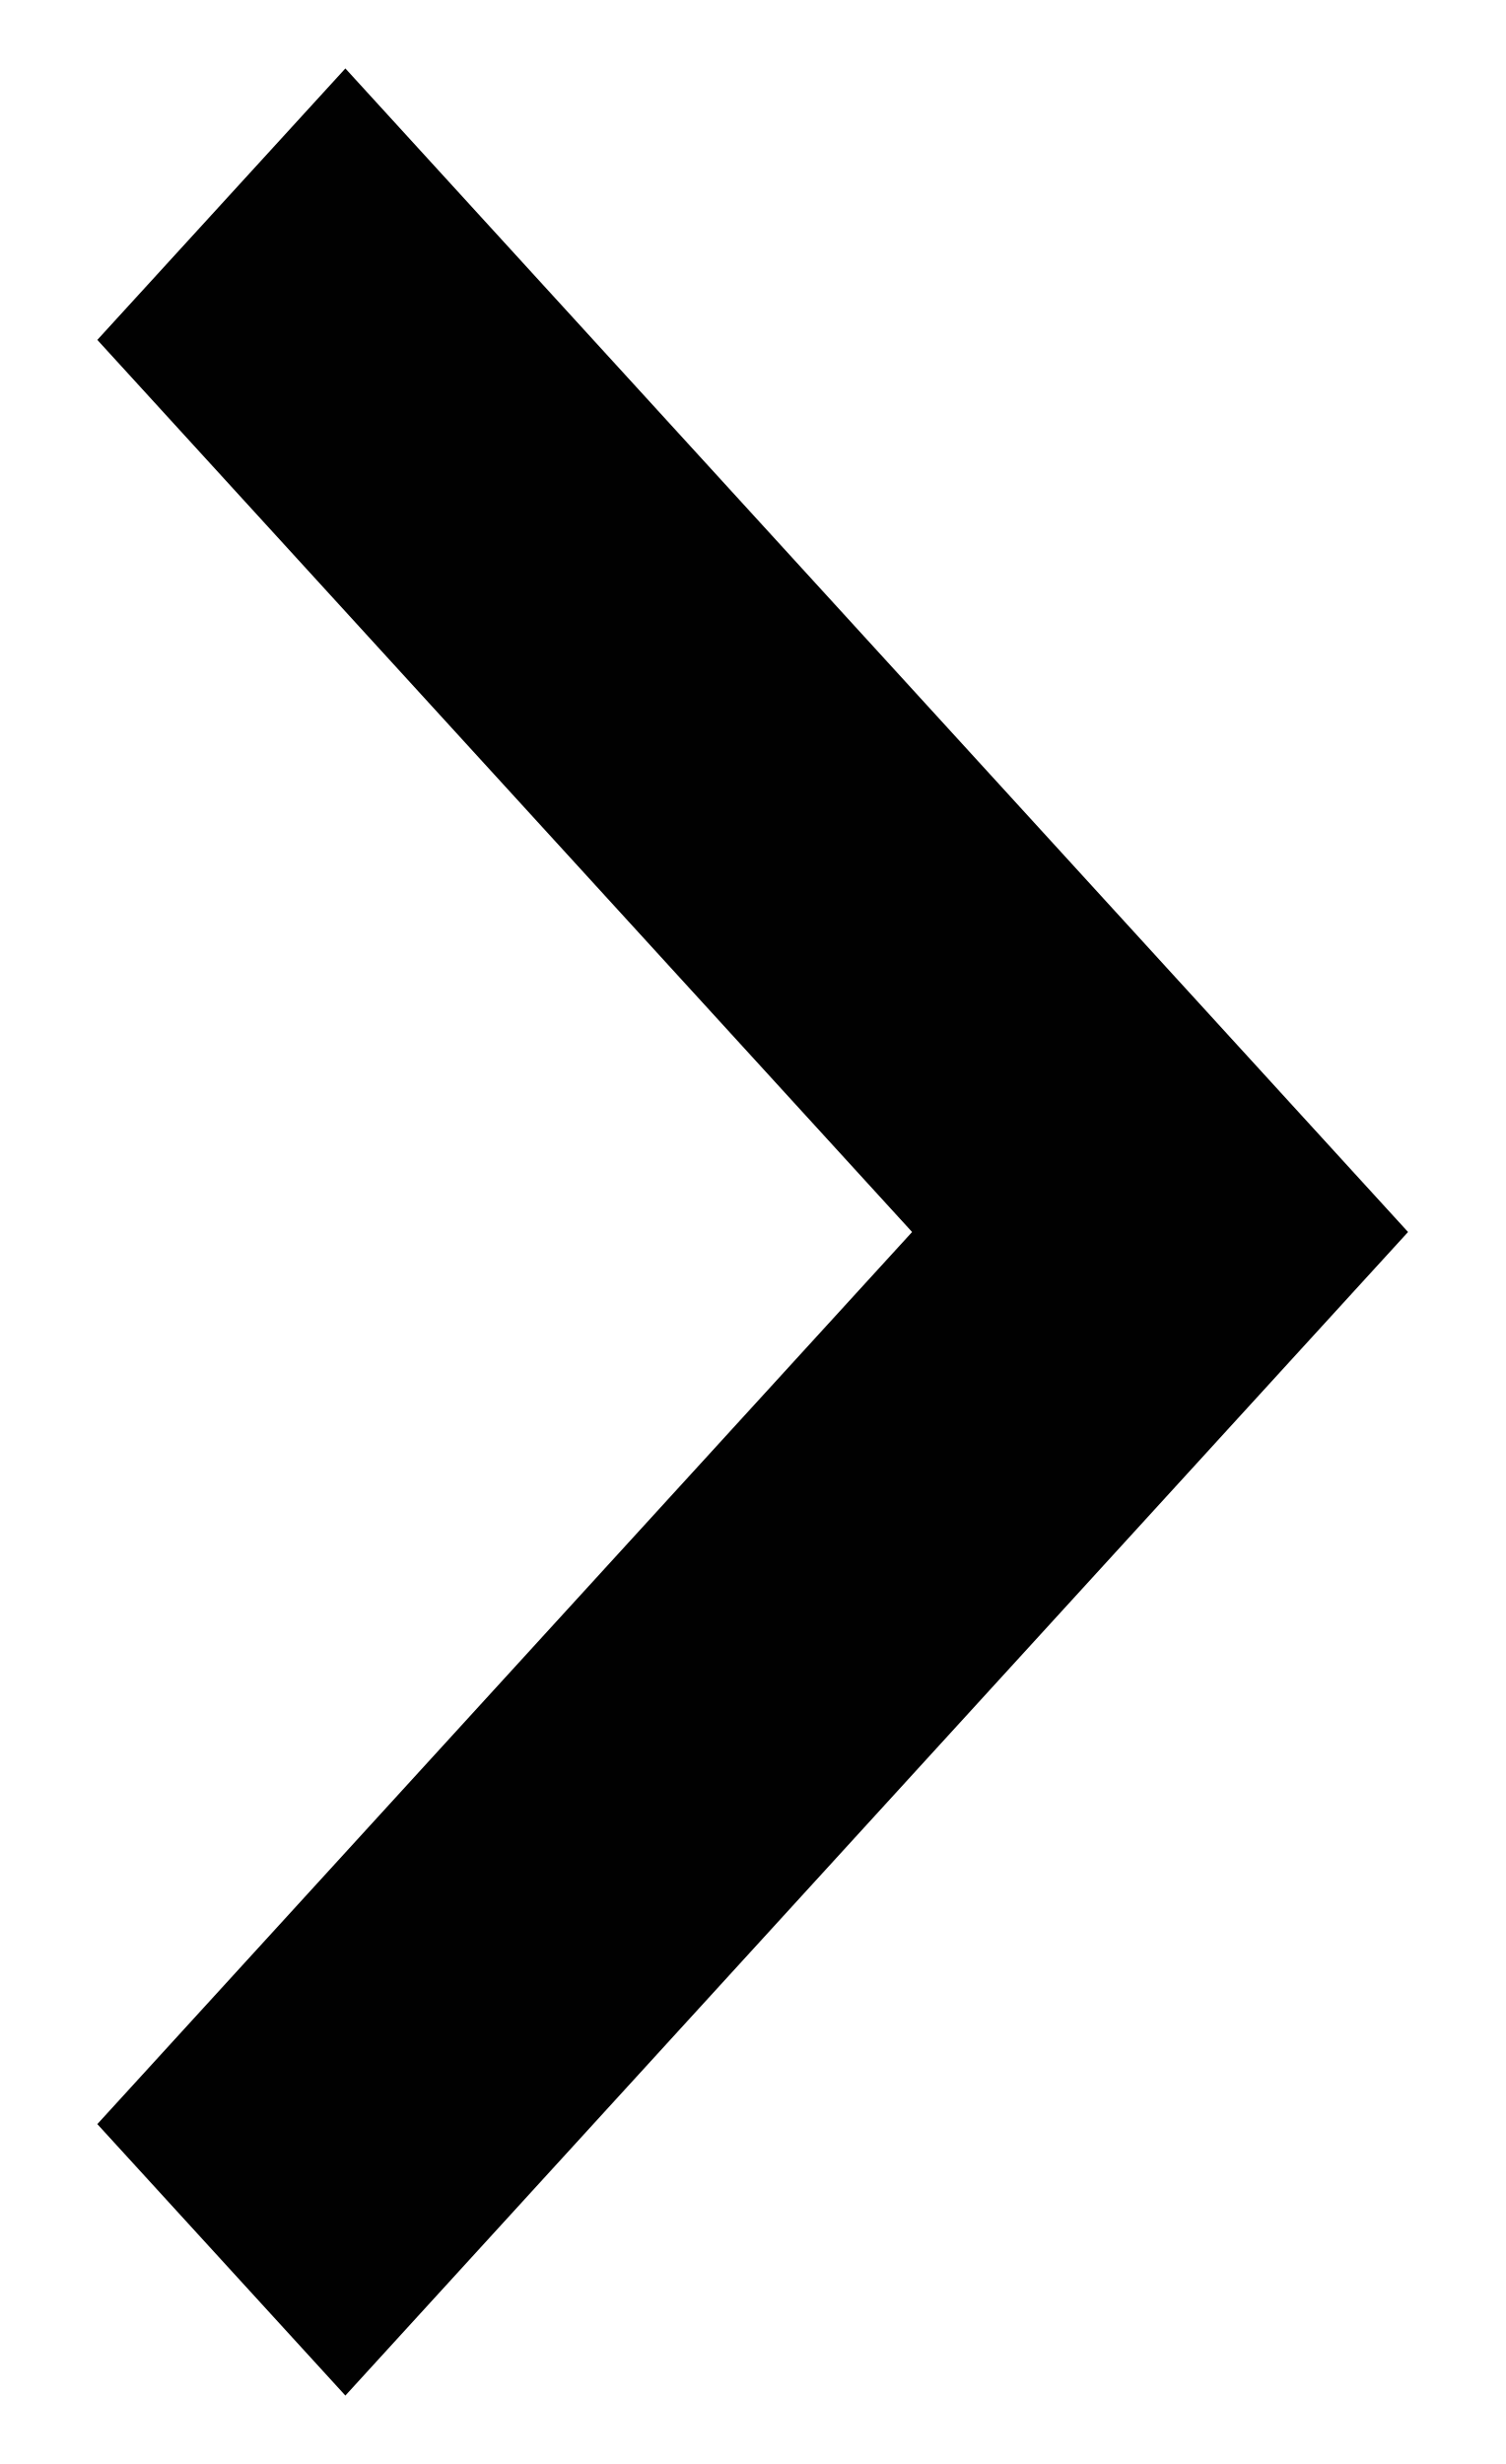
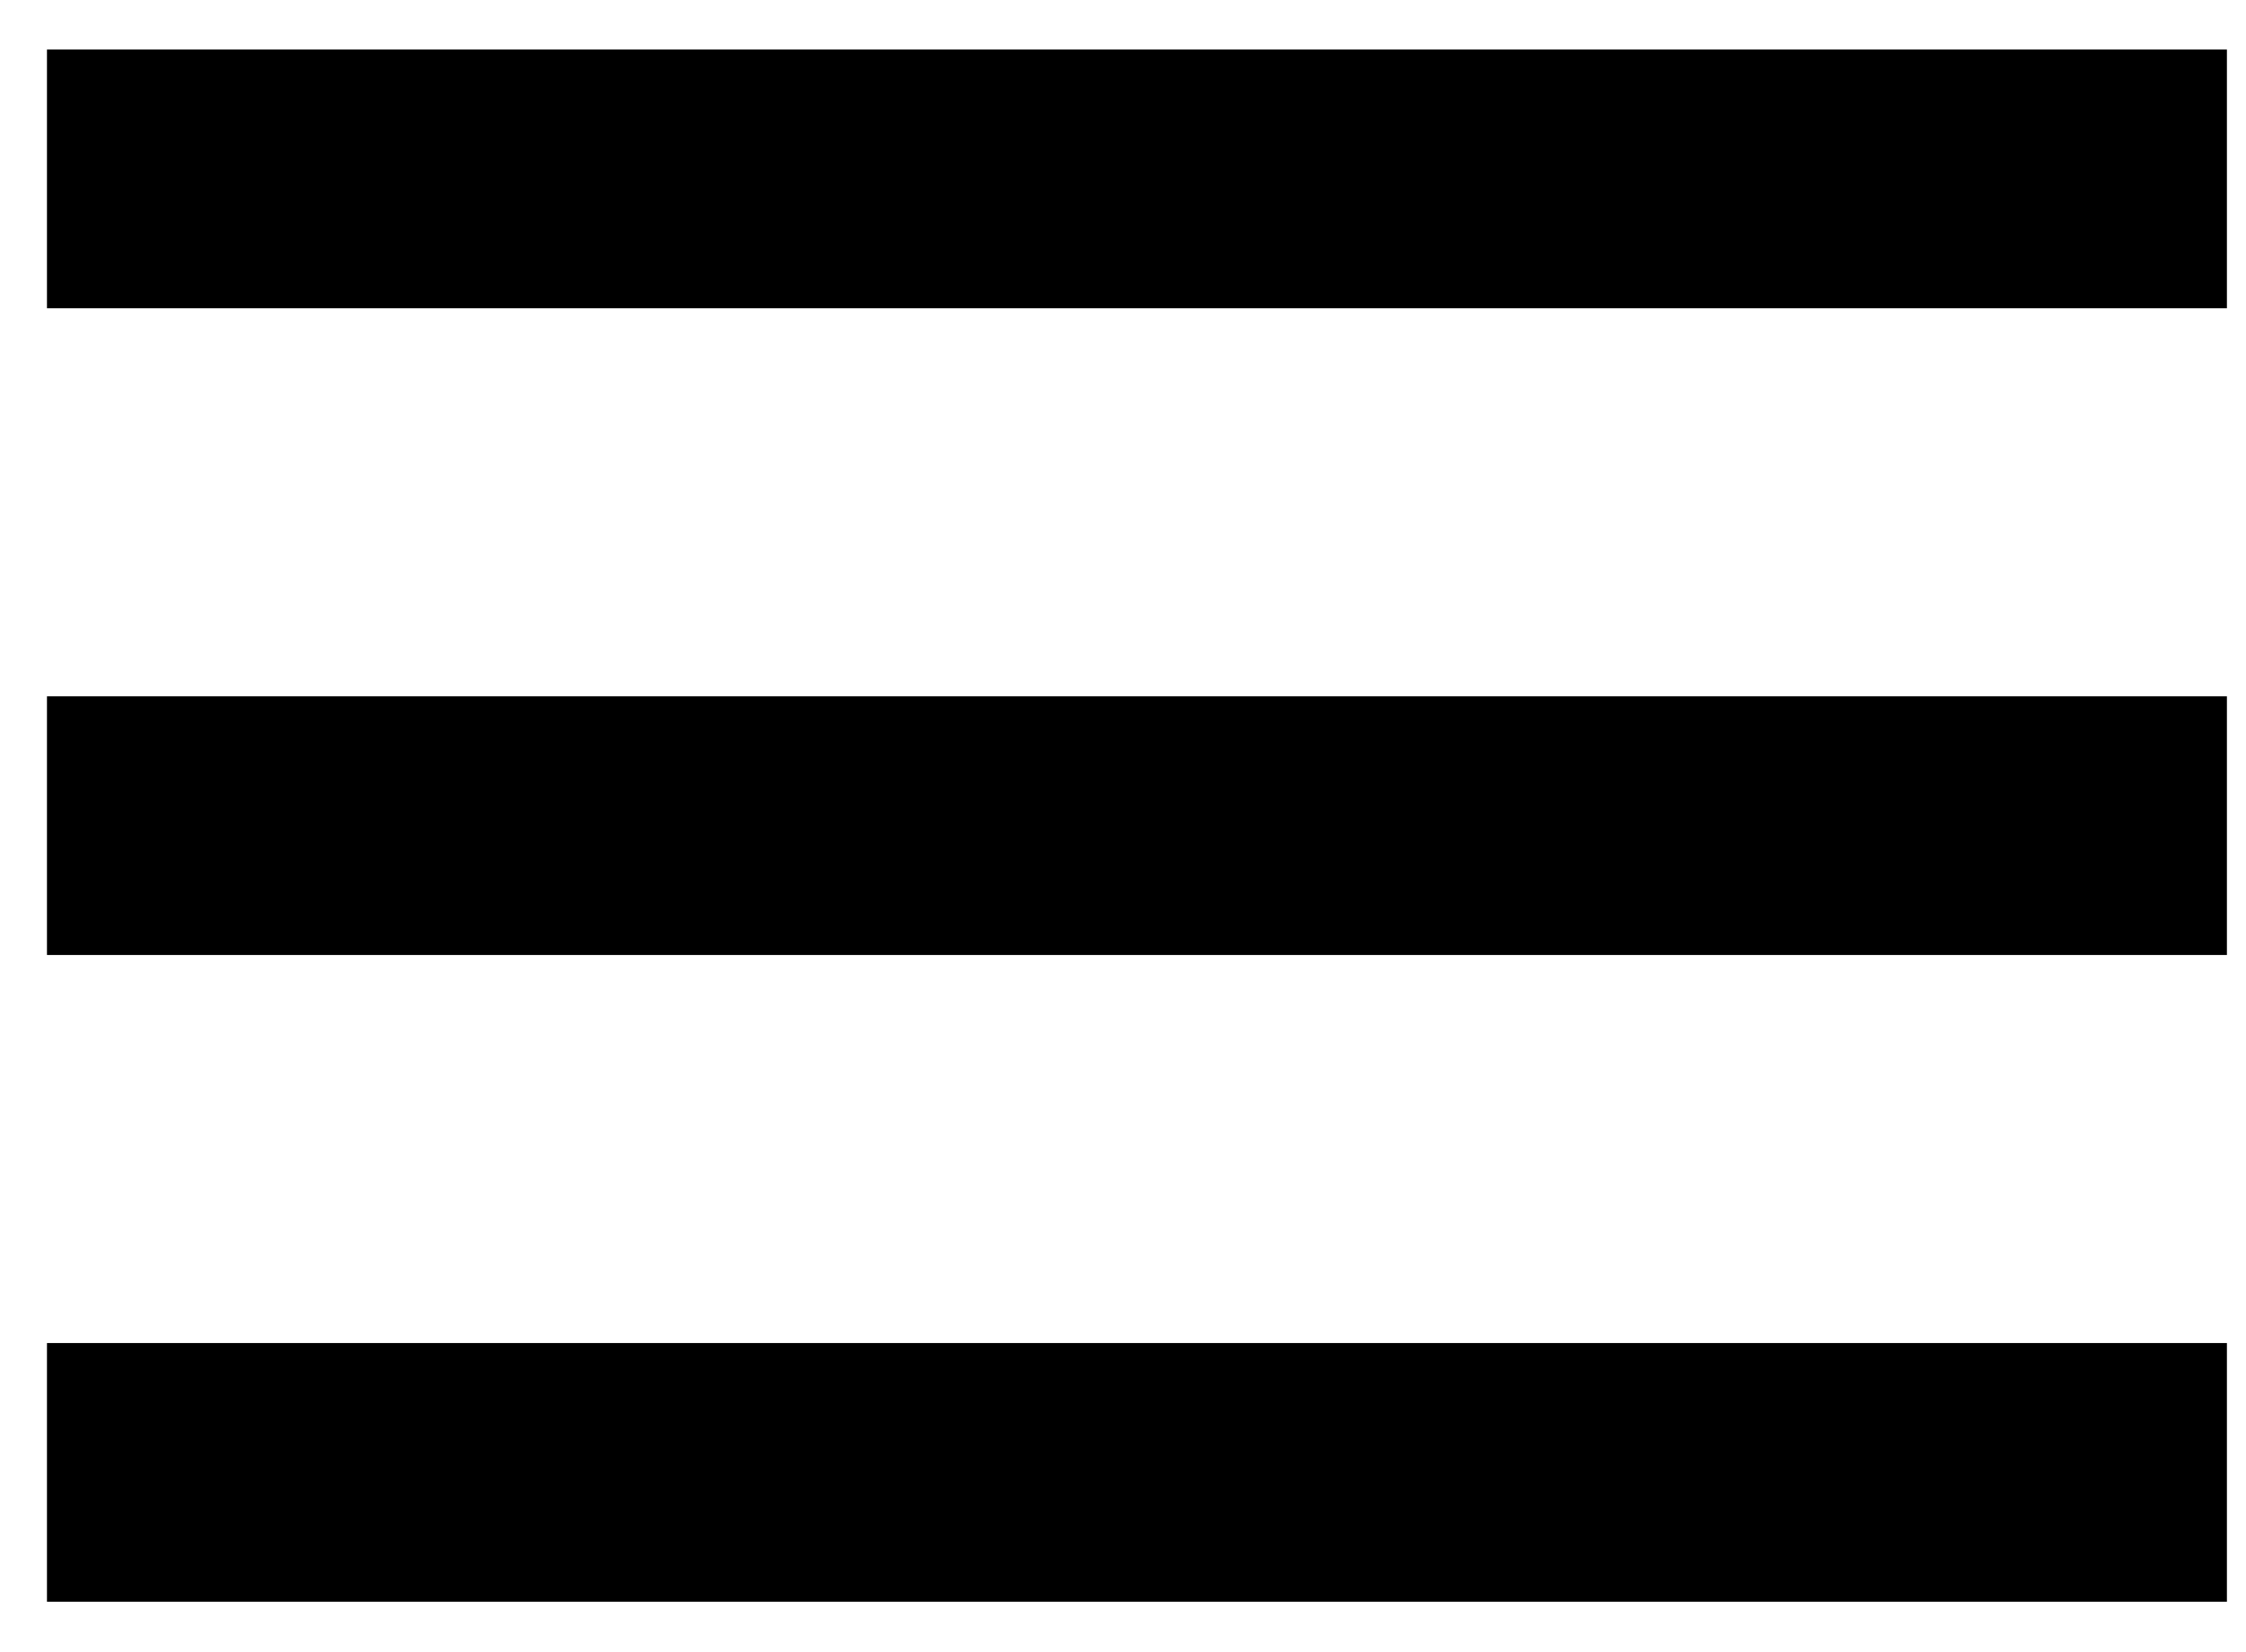
- <svg xmlns="http://www.w3.org/2000/svg" width="11" height="18" viewBox="0 0 11 18" fill="none">
-   <path d="M2.523 17.5L0.711 15.517L6.663 9L0.711 2.483L2.523 0.5L10.286 9L2.523 17.5Z" fill="#010101" />
+ <svg xmlns="http://www.w3.org/2000/svg" width="34" height="25" viewBox="0 0 34 25" fill="none">
+   <path d="M0.711 24.25H33.711V20.333H0.711V24.25ZM0.711 14.458H33.711V10.542H0.711V14.458ZM0.711 0.75V4.667H33.711V0.75H0.711Z" fill="black" />
</svg>
